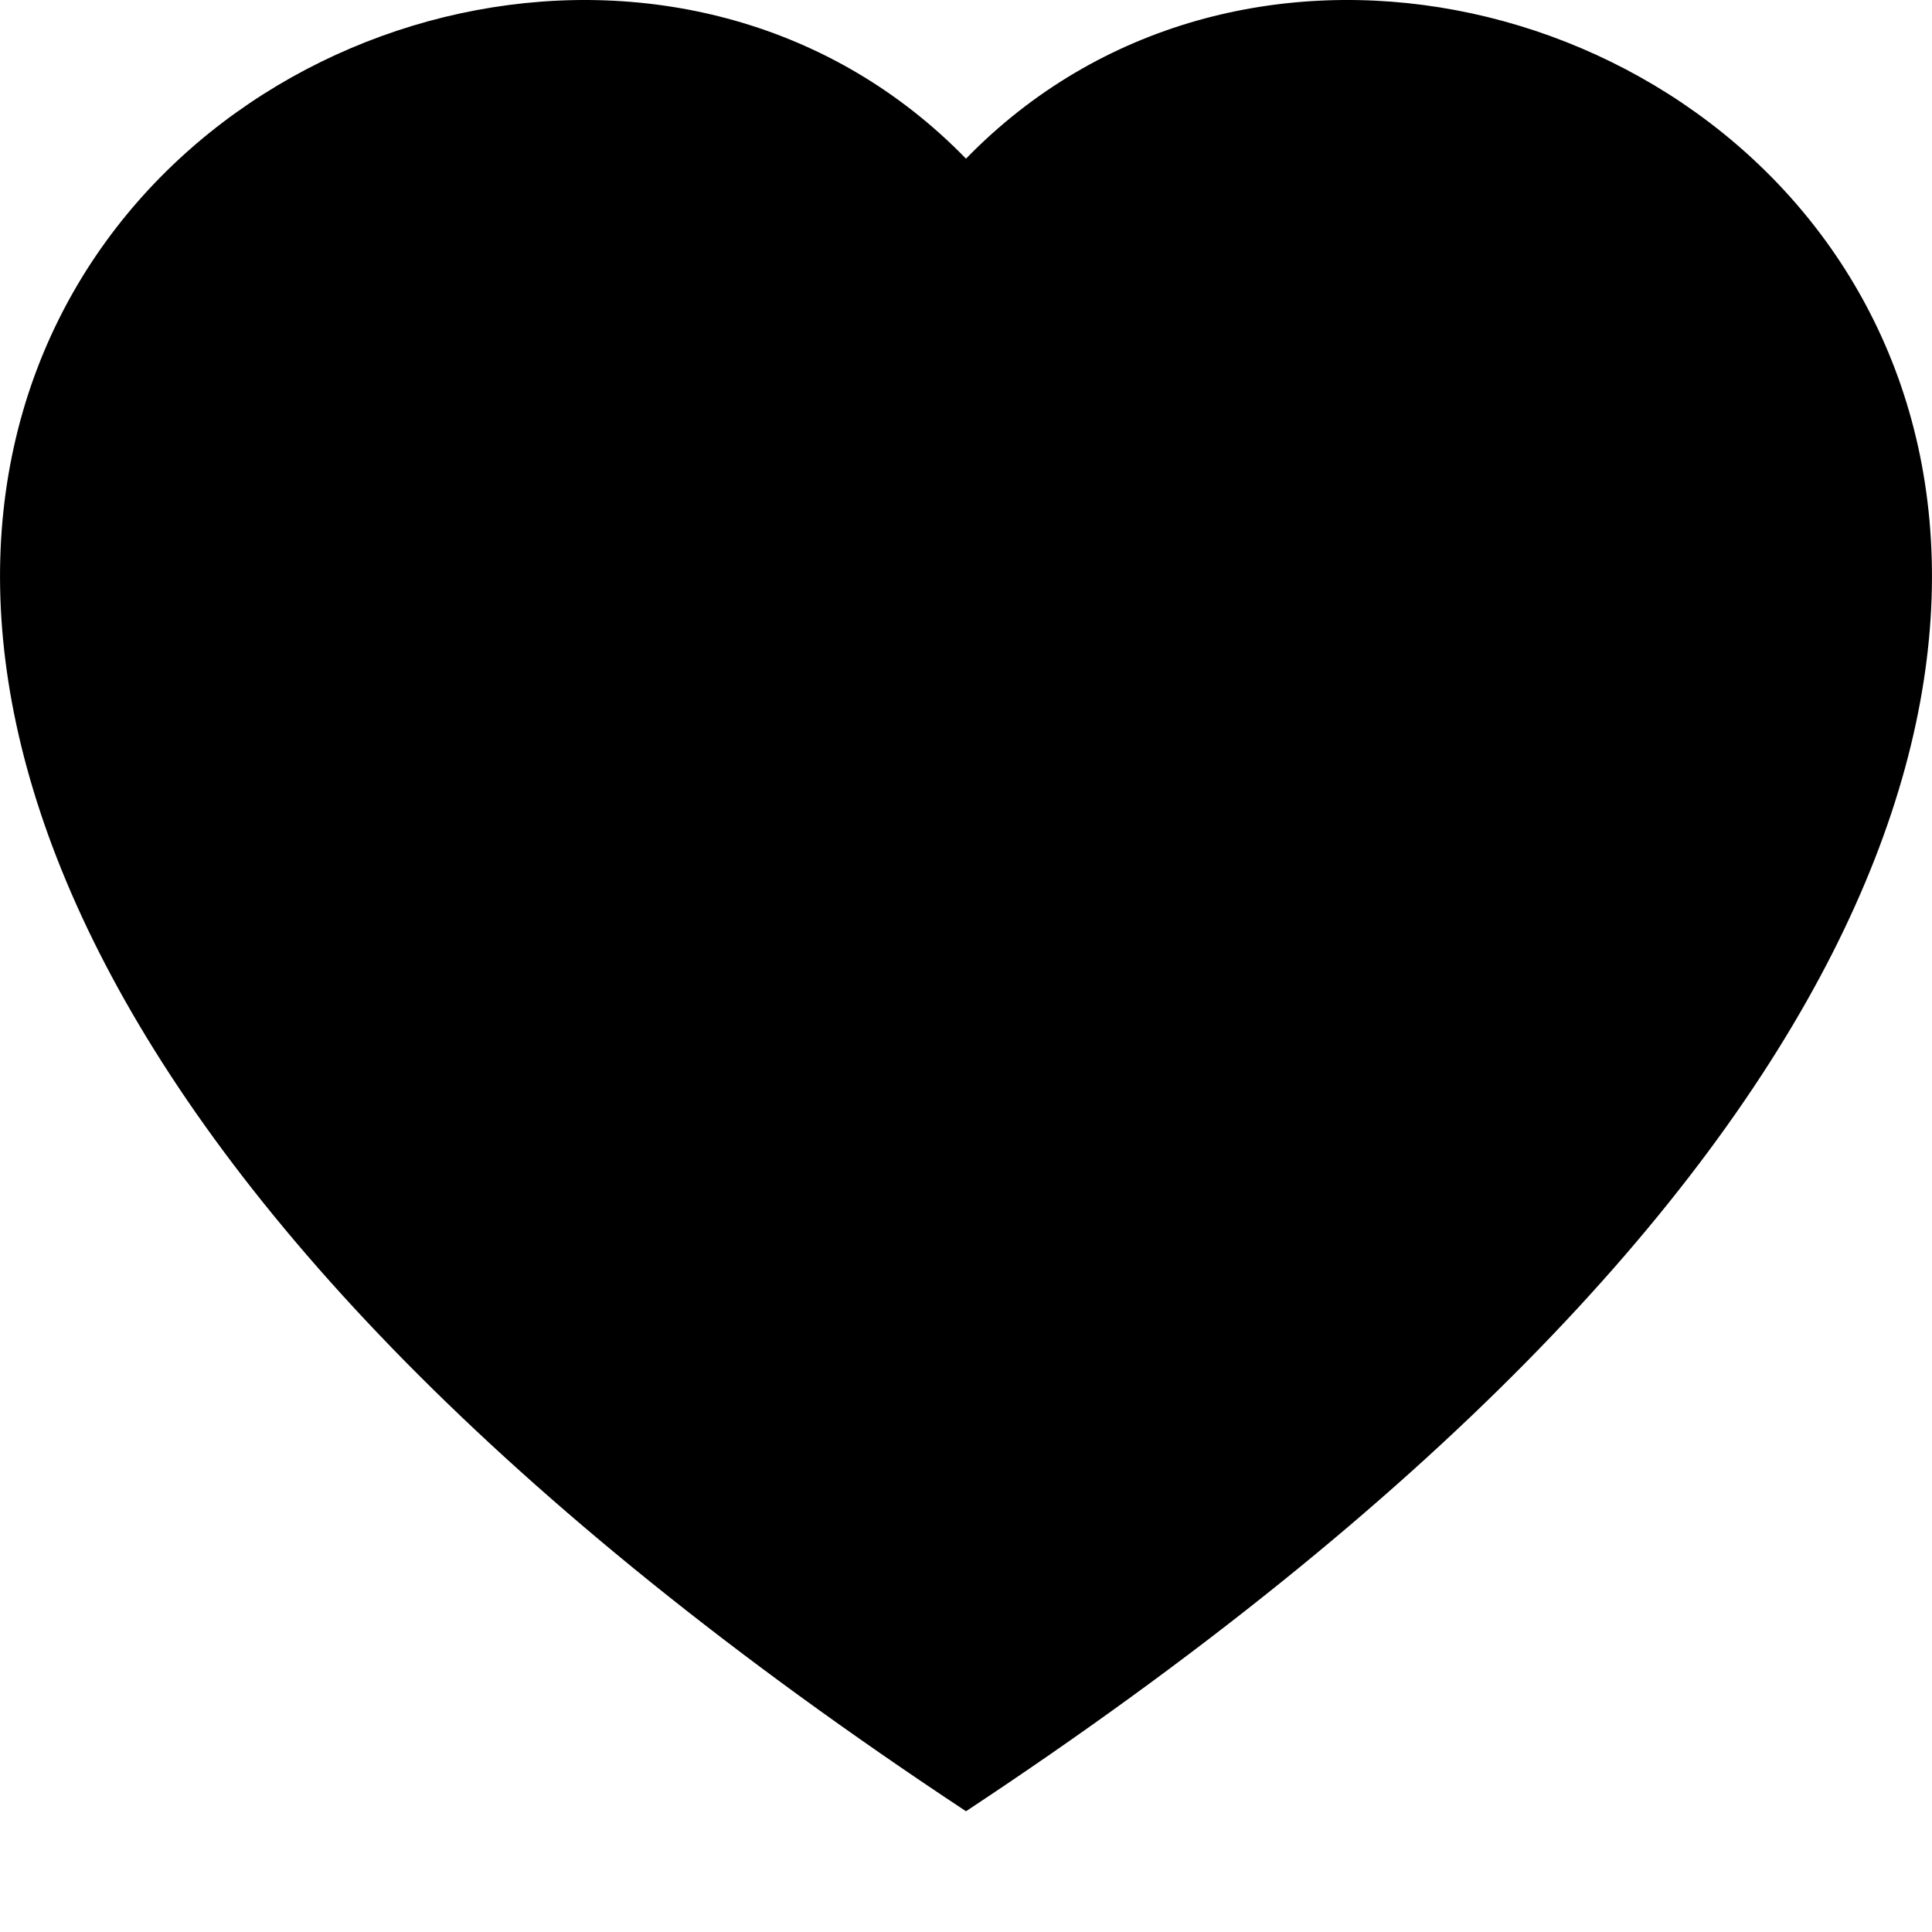
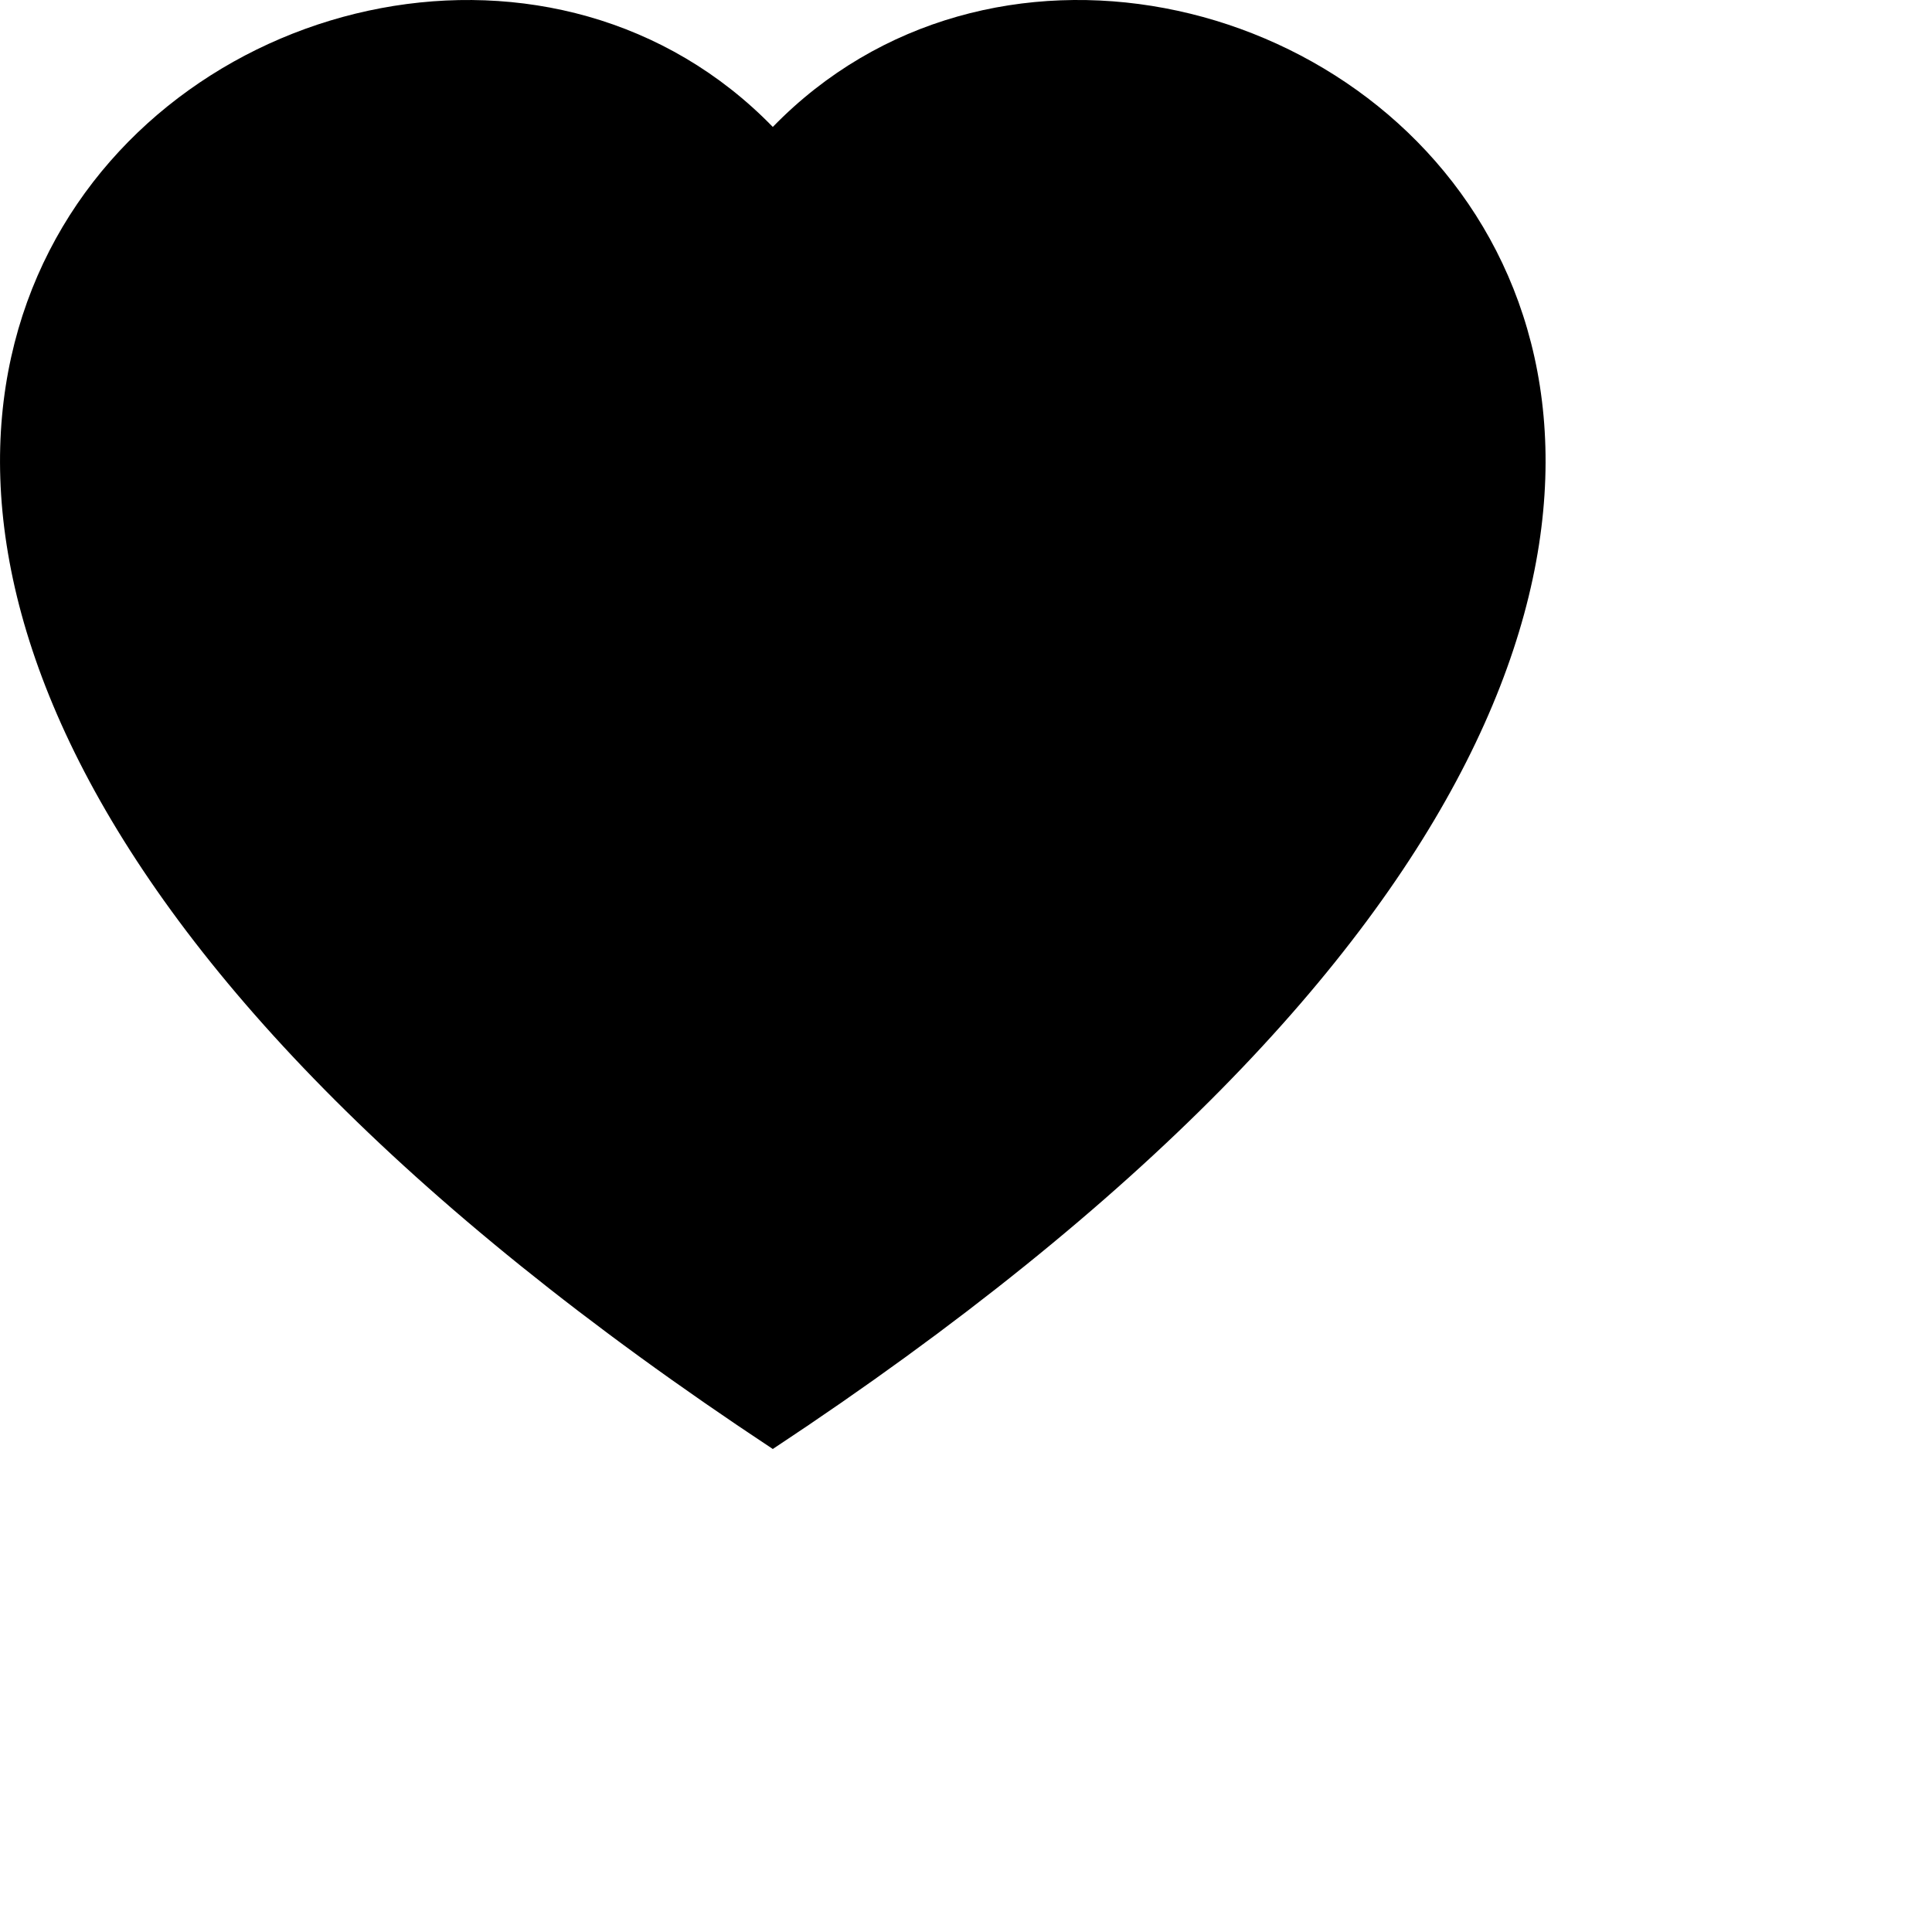
- <svg xmlns="http://www.w3.org/2000/svg" width="16" height="16" fill="currentColor" class="bi bi-heart-fill" viewBox="0 0 16 16">
+ <svg xmlns="http://www.w3.org/2000/svg" width="50px" height="50px" fill="currentColor" class="bi bi-heart-fill" viewBox="0 0 20 20">
  <path fill-rule="evenodd" d="M8 1.314C12.438-3.248 23.534 4.735 8 15-7.534 4.736 3.562-3.248 8 1.314z" />
</svg>
